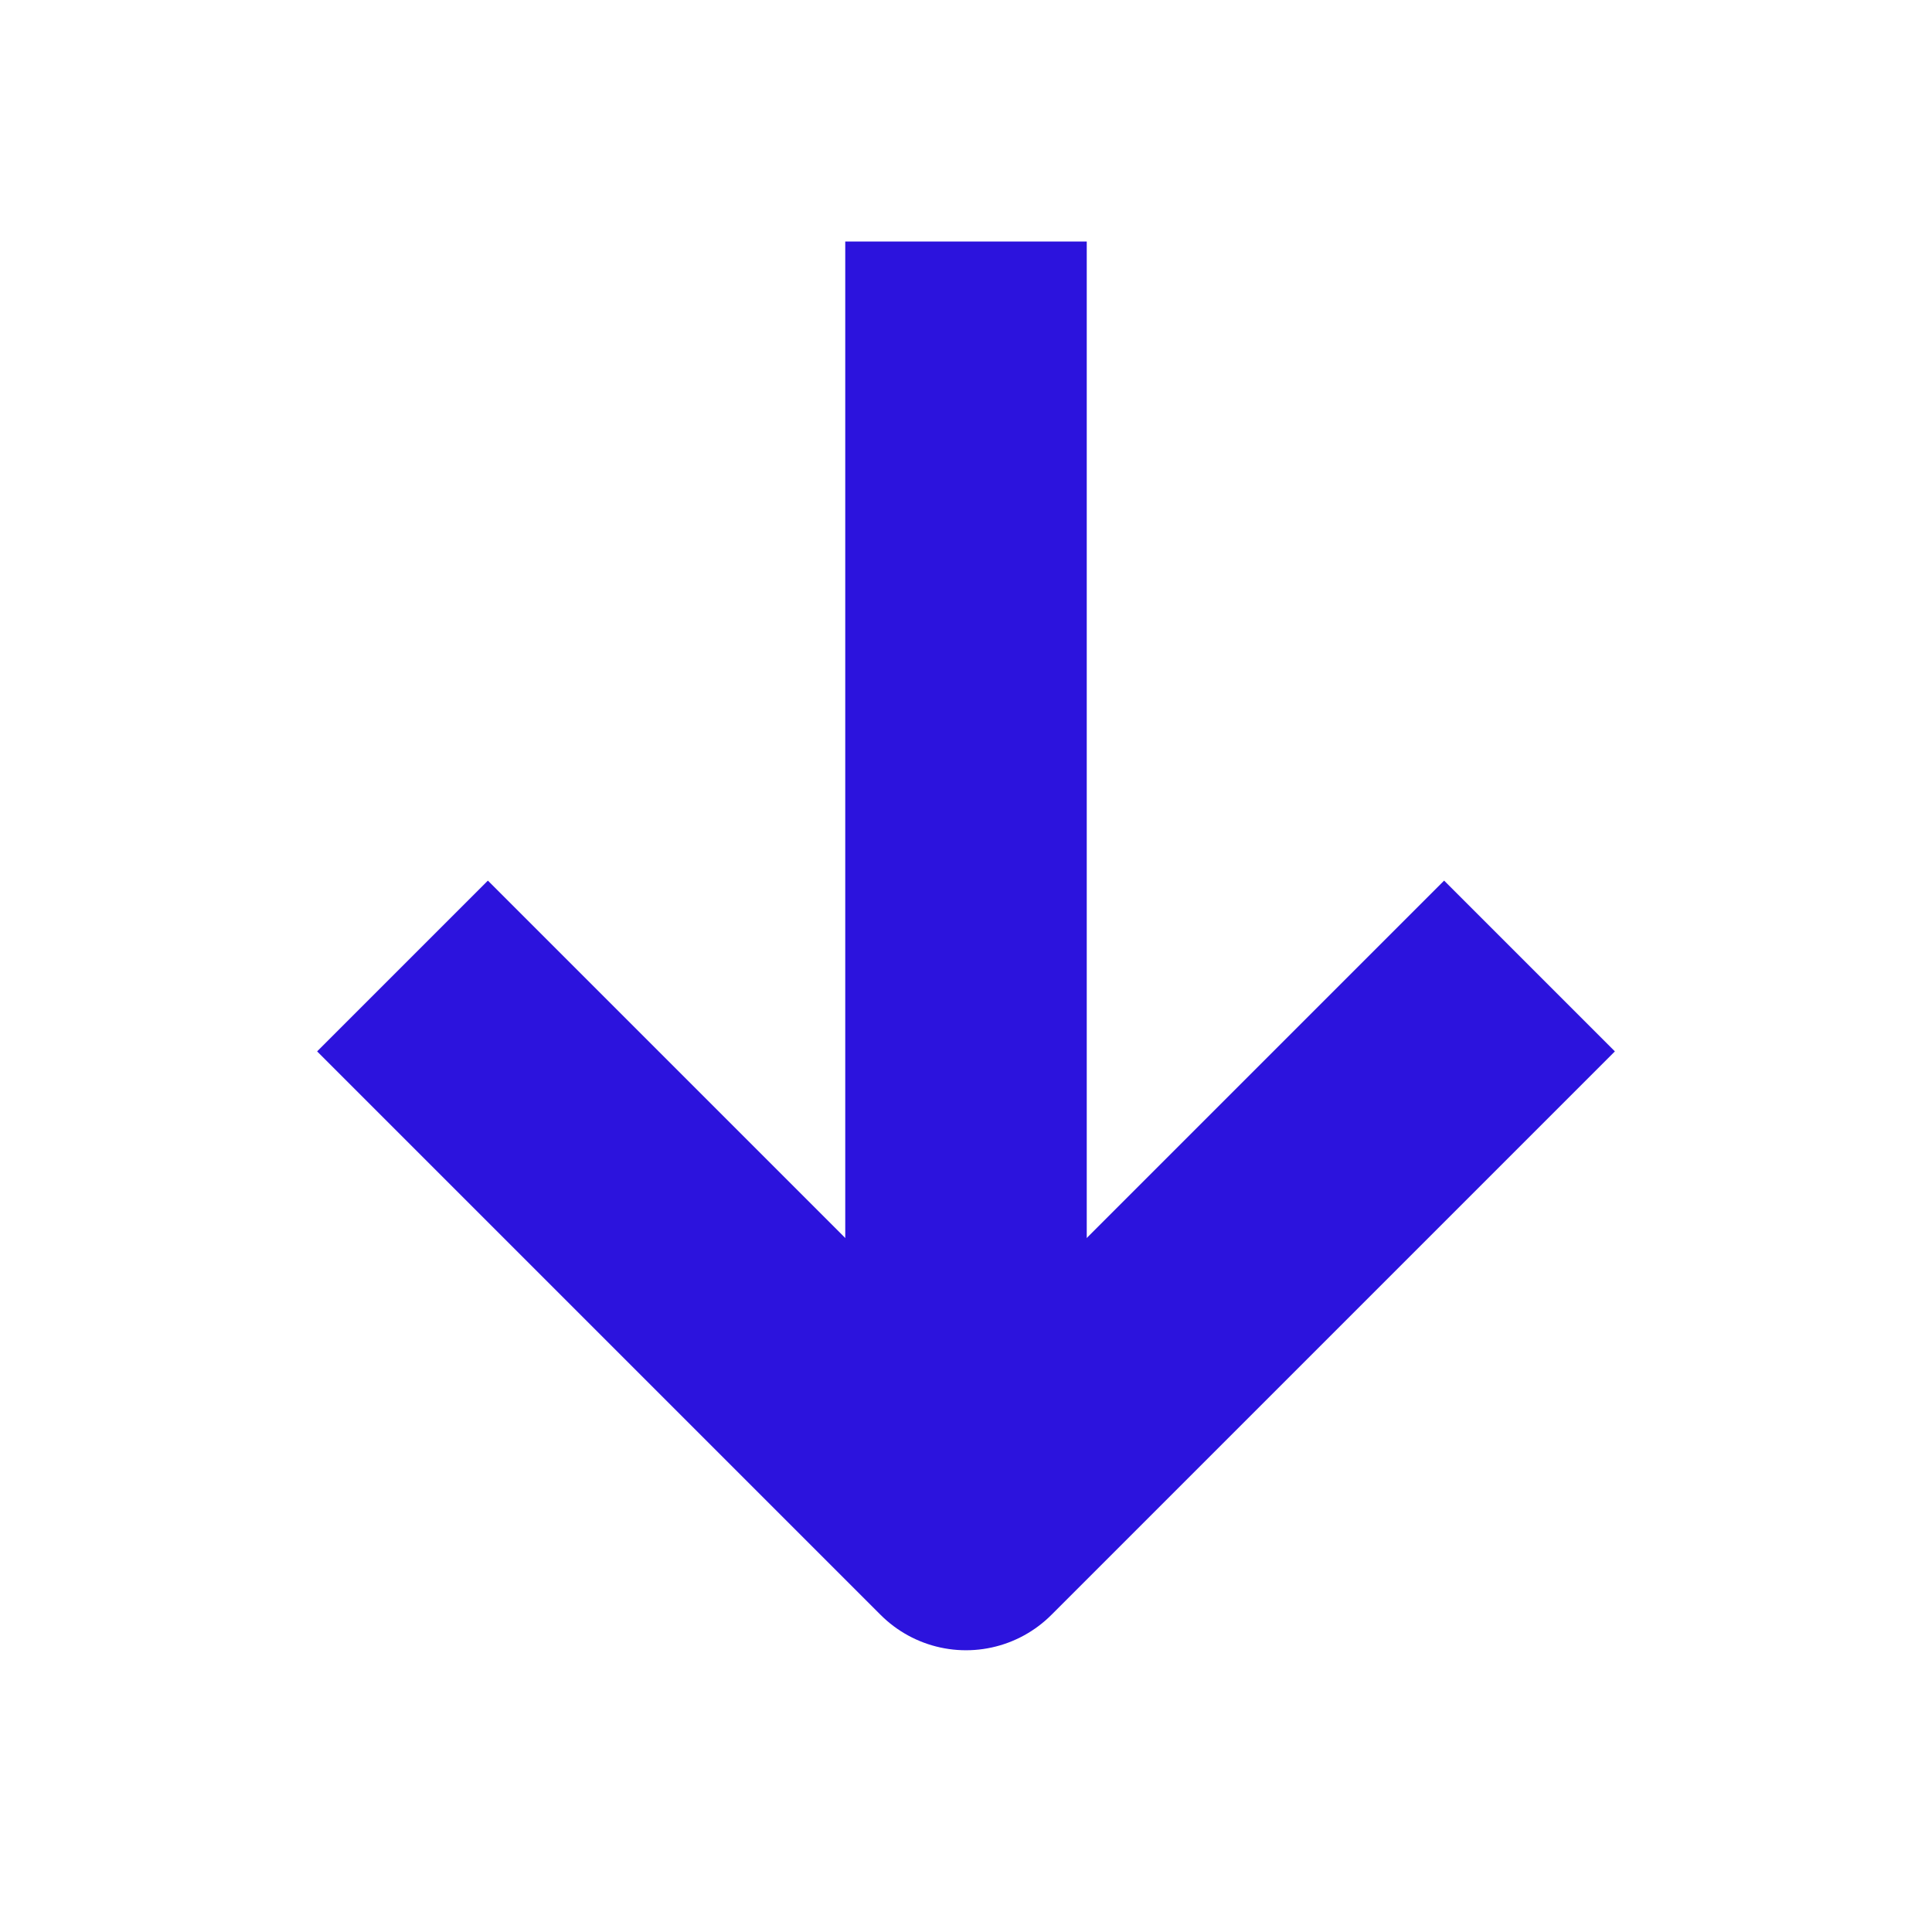
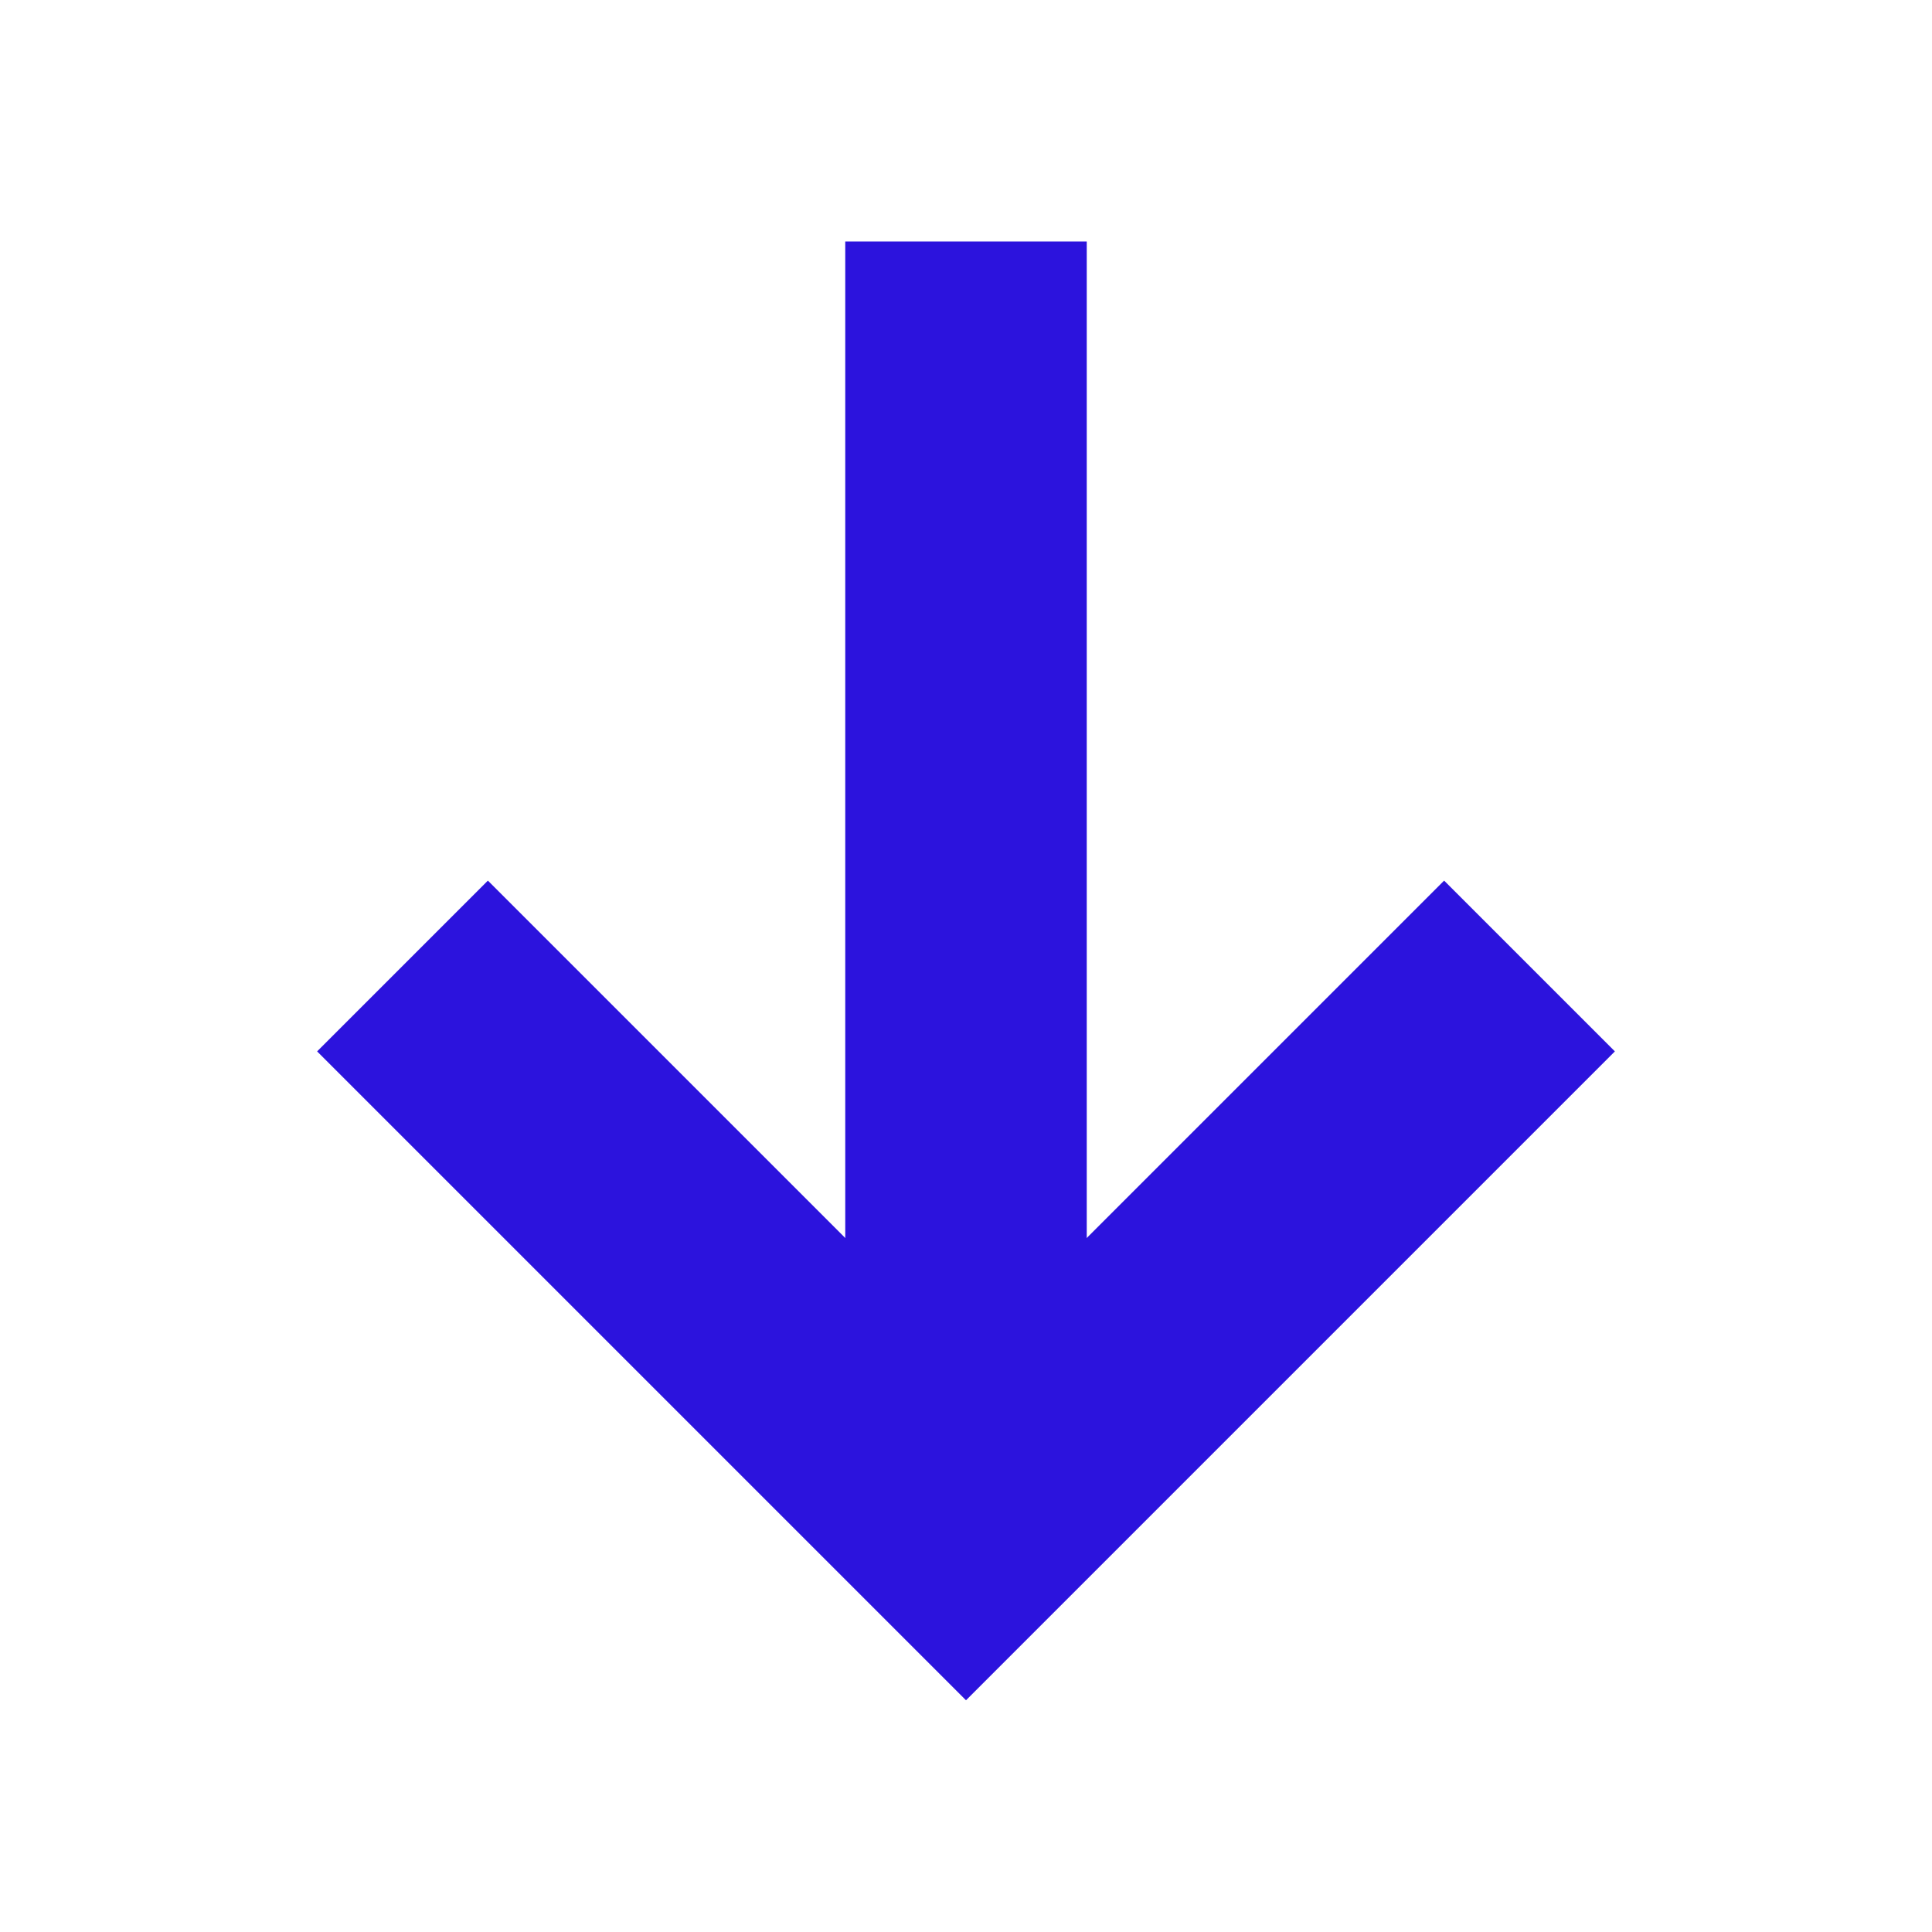
<svg xmlns="http://www.w3.org/2000/svg" width="24" height="24" viewBox="0 0 24 24" fill="none">
-   <path d="M12 3L12 19" stroke="#2C13DD" stroke-width="3" stroke-linejoin="round" />
-   <path d="M19 12L12 19L5 12" stroke="#2C13DD" stroke-width="3" stroke-linejoin="round" />
+   <path d="M12 3L12 19" stroke="#2C13DD" stroke-width="3" strokeLinejoin="round" />
+   <path d="M19 12L12 19L5 12" stroke="#2C13DD" stroke-width="3" strokeLinejoin="round" />
</svg>
